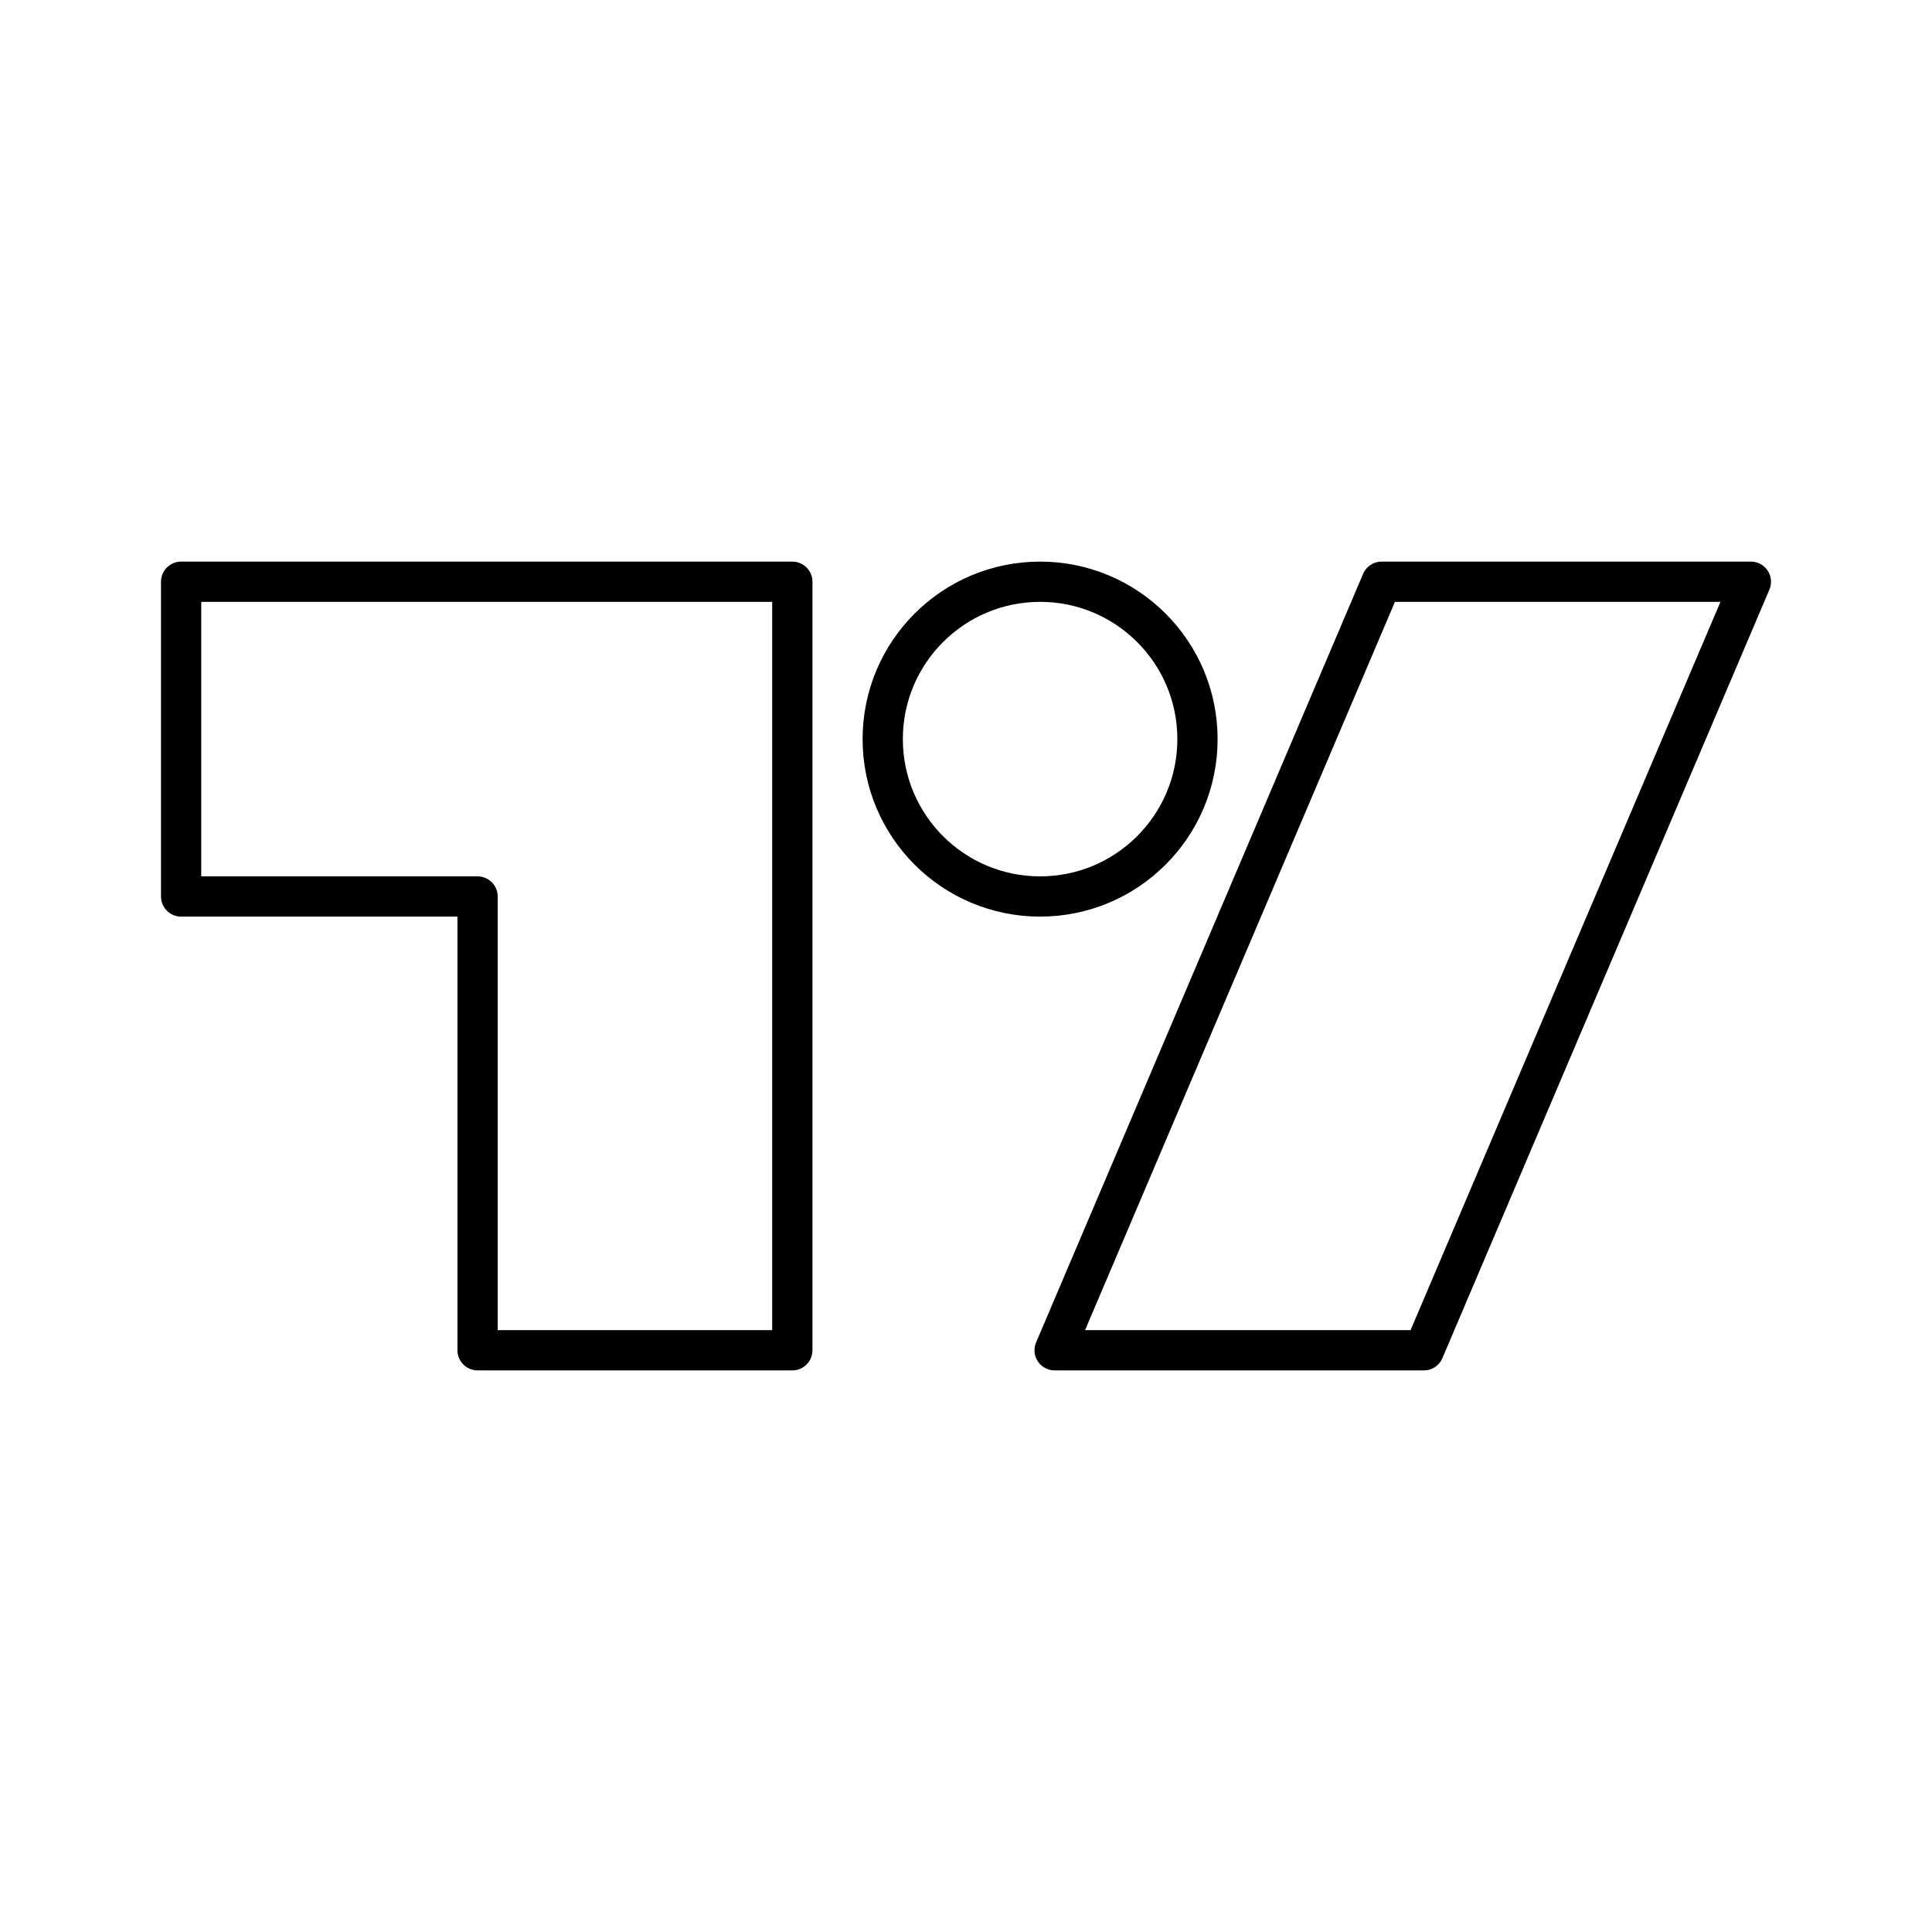
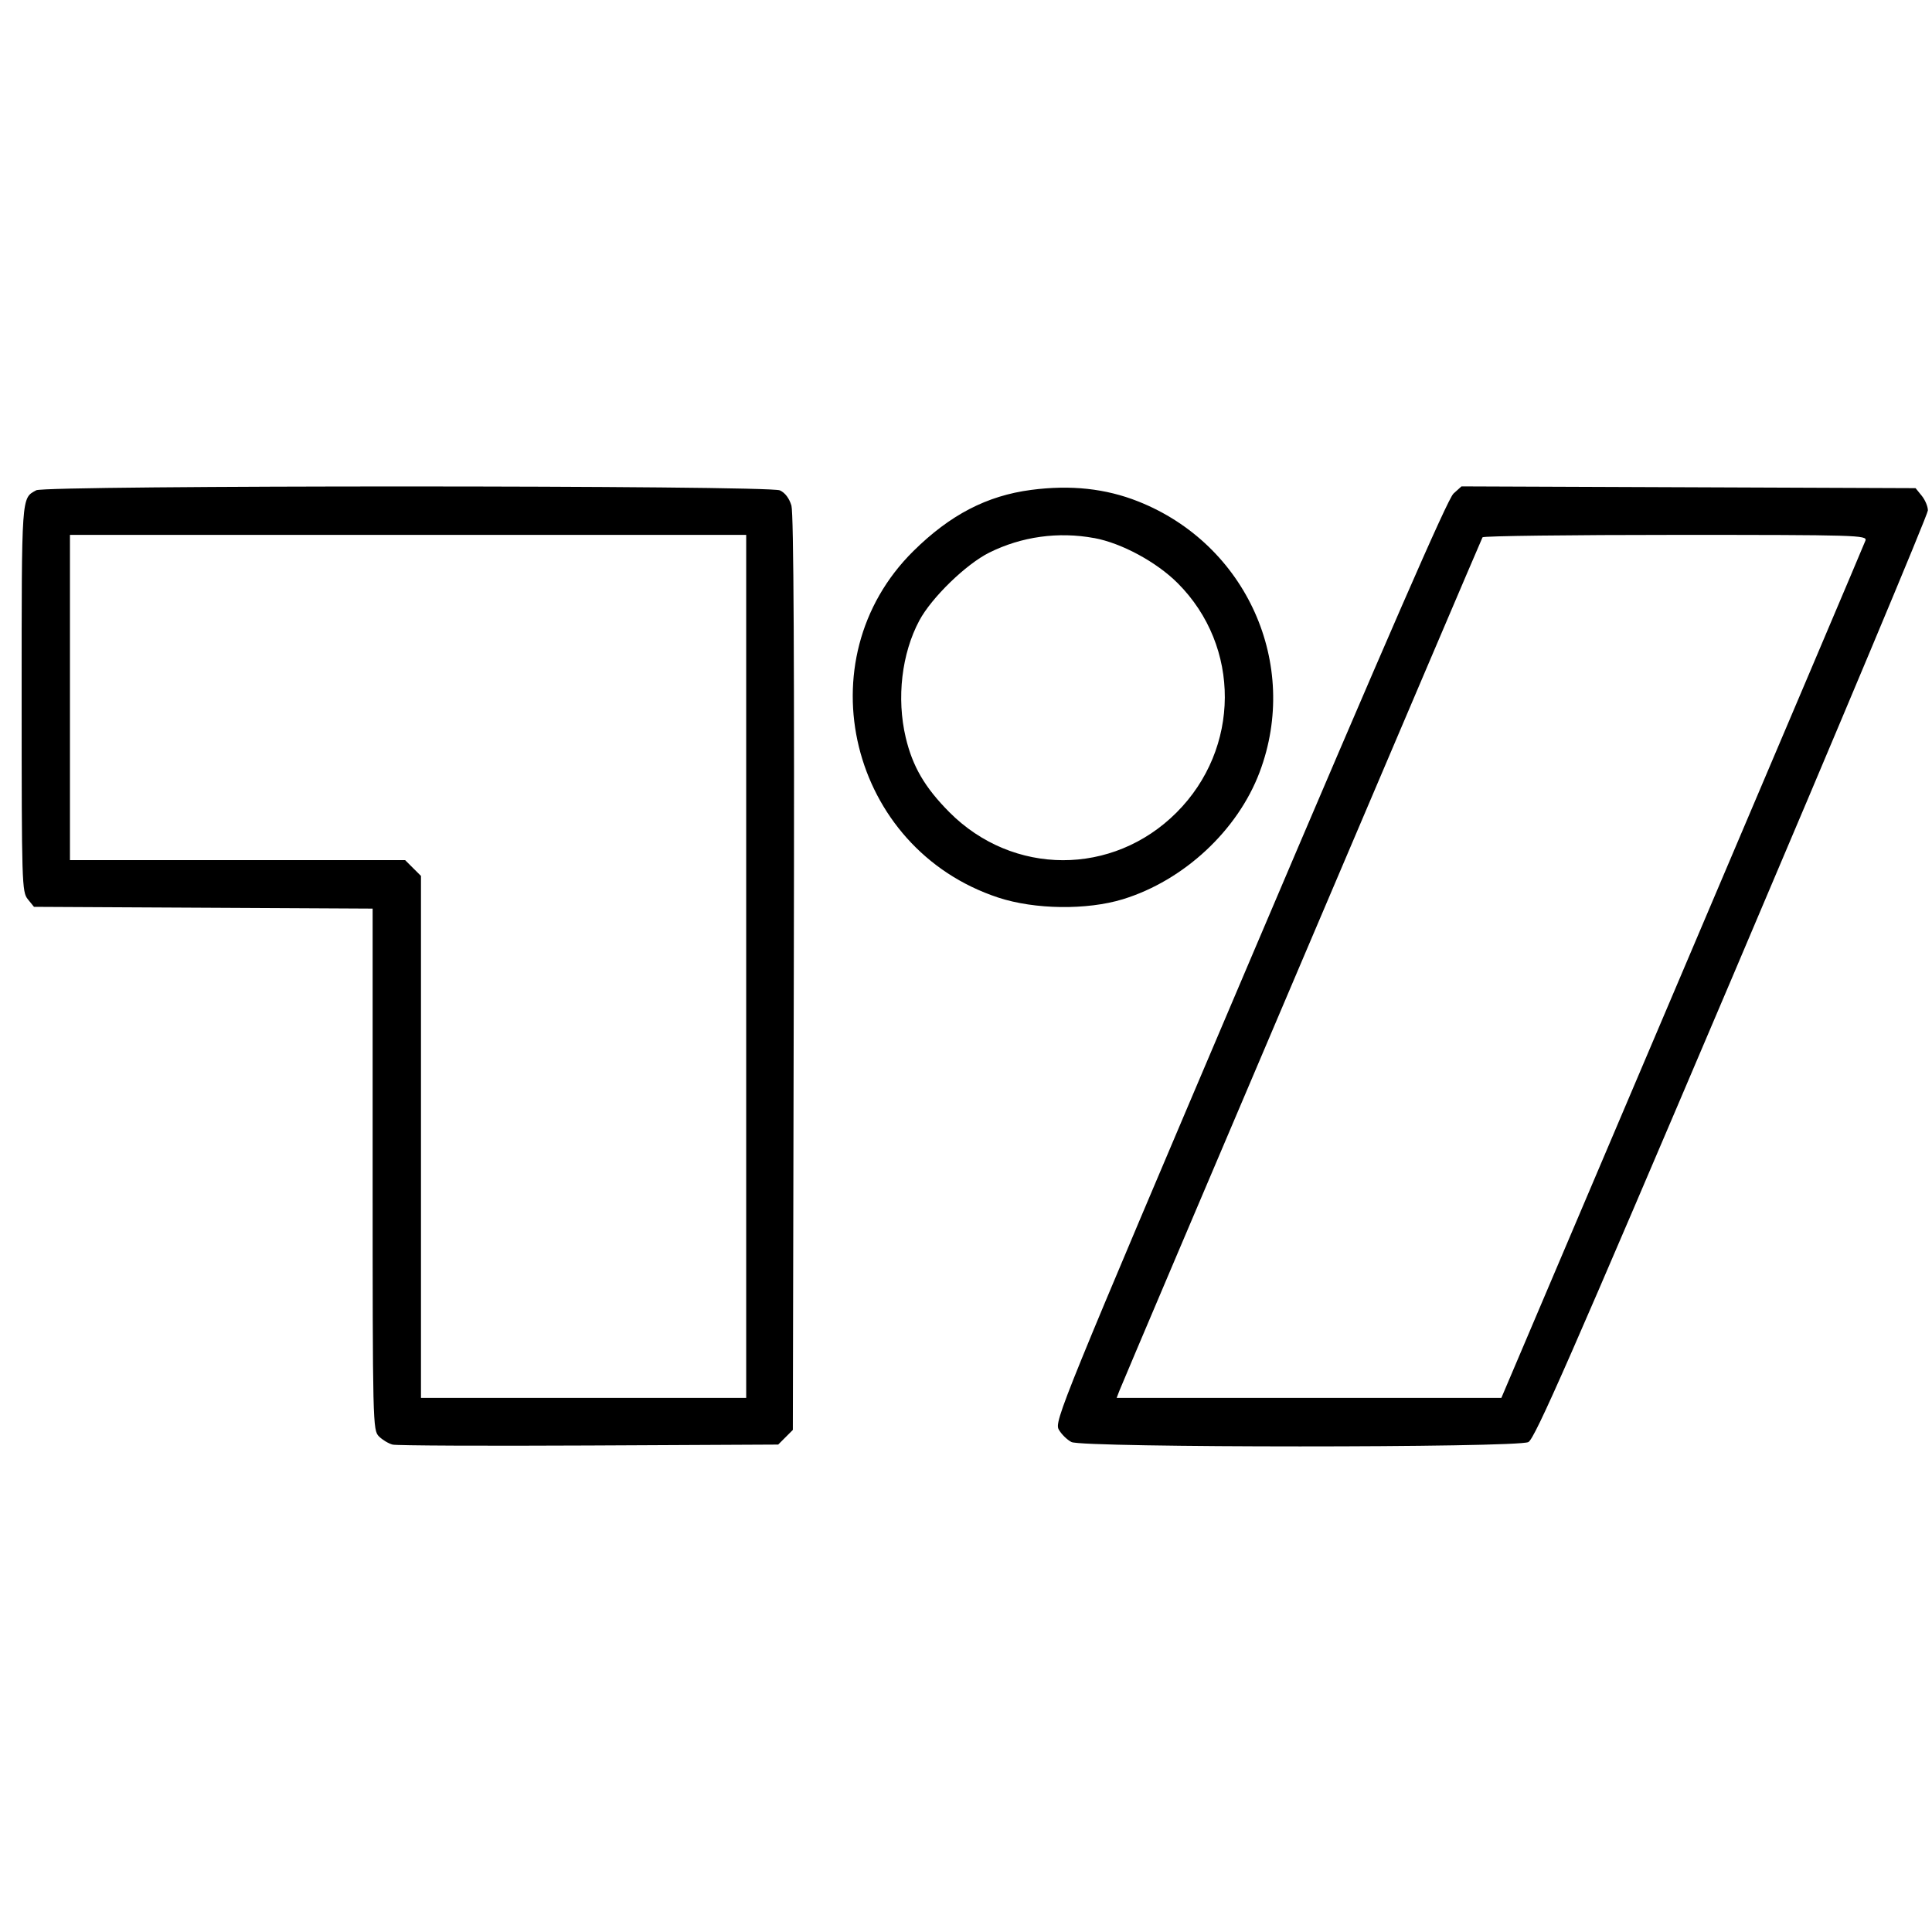
- <svg xmlns="http://www.w3.org/2000/svg" height="800" viewBox="0 0 48 48" width="800">
-   <g fill="none" stroke="#000" stroke-linecap="round" stroke-linejoin="round">
-     <path d="m4.5 14.453v7.82h7.365v11.274h7.82v-19.094zm21.702 19.094 8.124-19.094h9.174l-8.124 19.094z" />
-     <circle cx="25.841" cy="18.363" r="3.91" />
-   </g>
+ <svg xmlns="http://www.w3.org/2000/svg" width="800" height="800" viewBox="0 0 48 48" version="1.1" id="svg1">
+   <defs id="defs1" />
+   <path d="m 0.898,12.182 c -0.368,0.202 -0.36,0.08 -0.36,5.154 0,4.622 0.006,4.824 0.153,5.005 l 0.153,0.189 4.207,0.022 4.207,0.022 v 6.478 c 0,6.344 0.003,6.482 0.158,6.636 0.087,0.087 0.24,0.178 0.34,0.203 0.1,0.025 2.296,0.035 4.88,0.022 l 4.698,-0.023 0.182,-0.182 0.182,-0.182 0.024,-11.338 c 0.016,-7.653 -0.003,-11.431 -0.059,-11.625 -0.053,-0.182 -0.158,-0.321 -0.287,-0.38 C 19.093,12.054 1.134,12.053 0.898,12.181 m 24.718,-0.009 c -1.098,0.144 -2.012,0.619 -2.923,1.519 -2.732,2.701 -1.583,7.392 2.108,8.609 0.905,0.298 2.203,0.315 3.097,0.041 1.514,-0.465 2.852,-1.709 3.398,-3.16 1.009,-2.68 -0.328,-5.657 -3.017,-6.723 -0.812,-0.322 -1.679,-0.415 -2.664,-0.286 m 10.494,0.095 c -0.143,0.129 -1.613,3.5 -5.062,11.611 -4.685,11.018 -4.856,11.437 -4.742,11.639 0.065,0.115 0.207,0.255 0.315,0.31 0.285,0.144 11.069,0.145 11.352,0.001 0.161,-0.082 1.043,-2.092 5.06,-11.535 2.676,-6.29 4.866,-11.515 4.866,-11.612 0,-0.097 -0.069,-0.261 -0.153,-0.364 l -0.153,-0.189 -5.641,-0.022 -5.641,-0.022 -0.202,0.182 M 18.539,24.009 V 34.73 H 14.499 10.459 V 28.246 21.762 L 10.262,21.566 10.066,21.37 H 5.902 1.738 V 17.329 13.289 H 10.139 18.539 v 10.72 m 8.649,-10.641 c 0.679,0.126 1.546,0.595 2.071,1.12 1.573,1.573 1.56,4.112 -0.029,5.7 -1.583,1.582 -4.065,1.577 -5.644,-0.01 -0.609,-0.613 -0.913,-1.134 -1.084,-1.856 -0.23,-0.977 -0.101,-2.084 0.339,-2.906 0.303,-0.567 1.159,-1.398 1.734,-1.685 0.804,-0.401 1.719,-0.528 2.613,-0.362 m 19.159,0.06 c -0.027,0.077 -2.074,4.901 -4.548,10.72 L 37.301,34.73 H 32.522 27.743 l 0.069,-0.18 c 0.104,-0.273 8.98,-21.132 9.021,-21.201 0.02,-0.033 2.18,-0.06 4.8,-0.06 4.503,0 4.761,0.008 4.714,0.14" stroke="none" fill-rule="evenodd" fill="#000000" id="path1" style="stroke-width:0.06" />
</svg>
